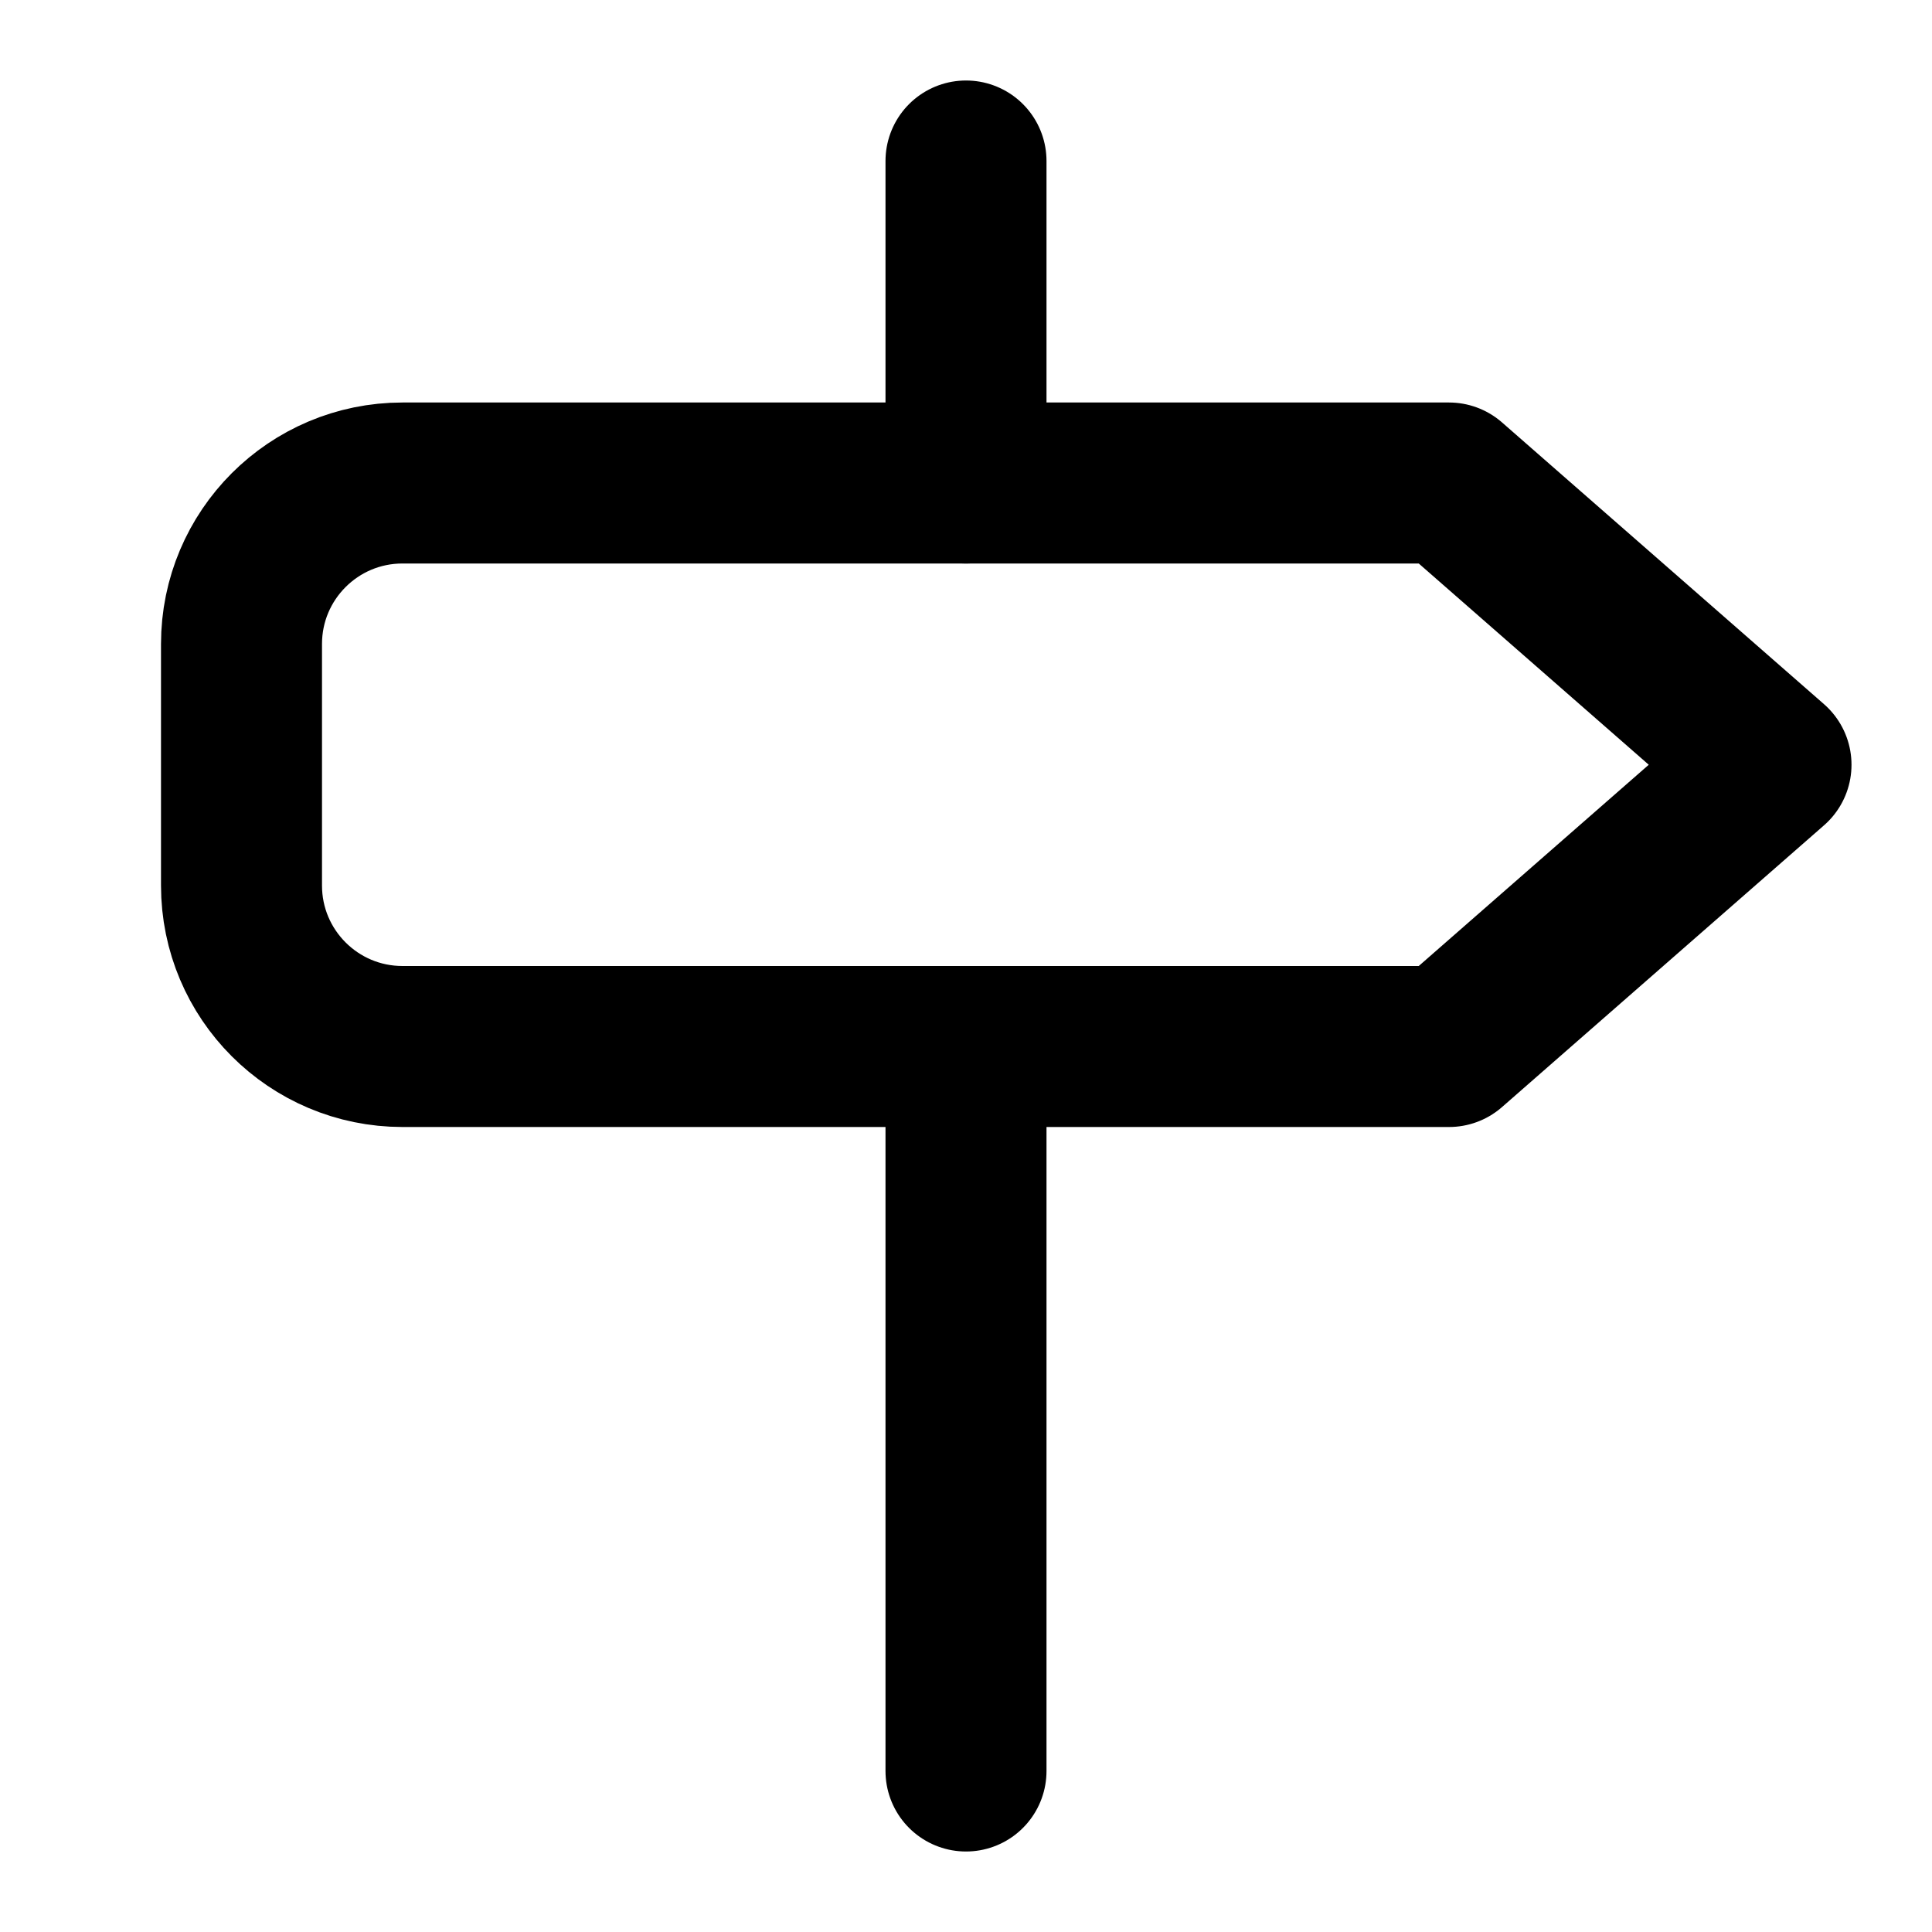
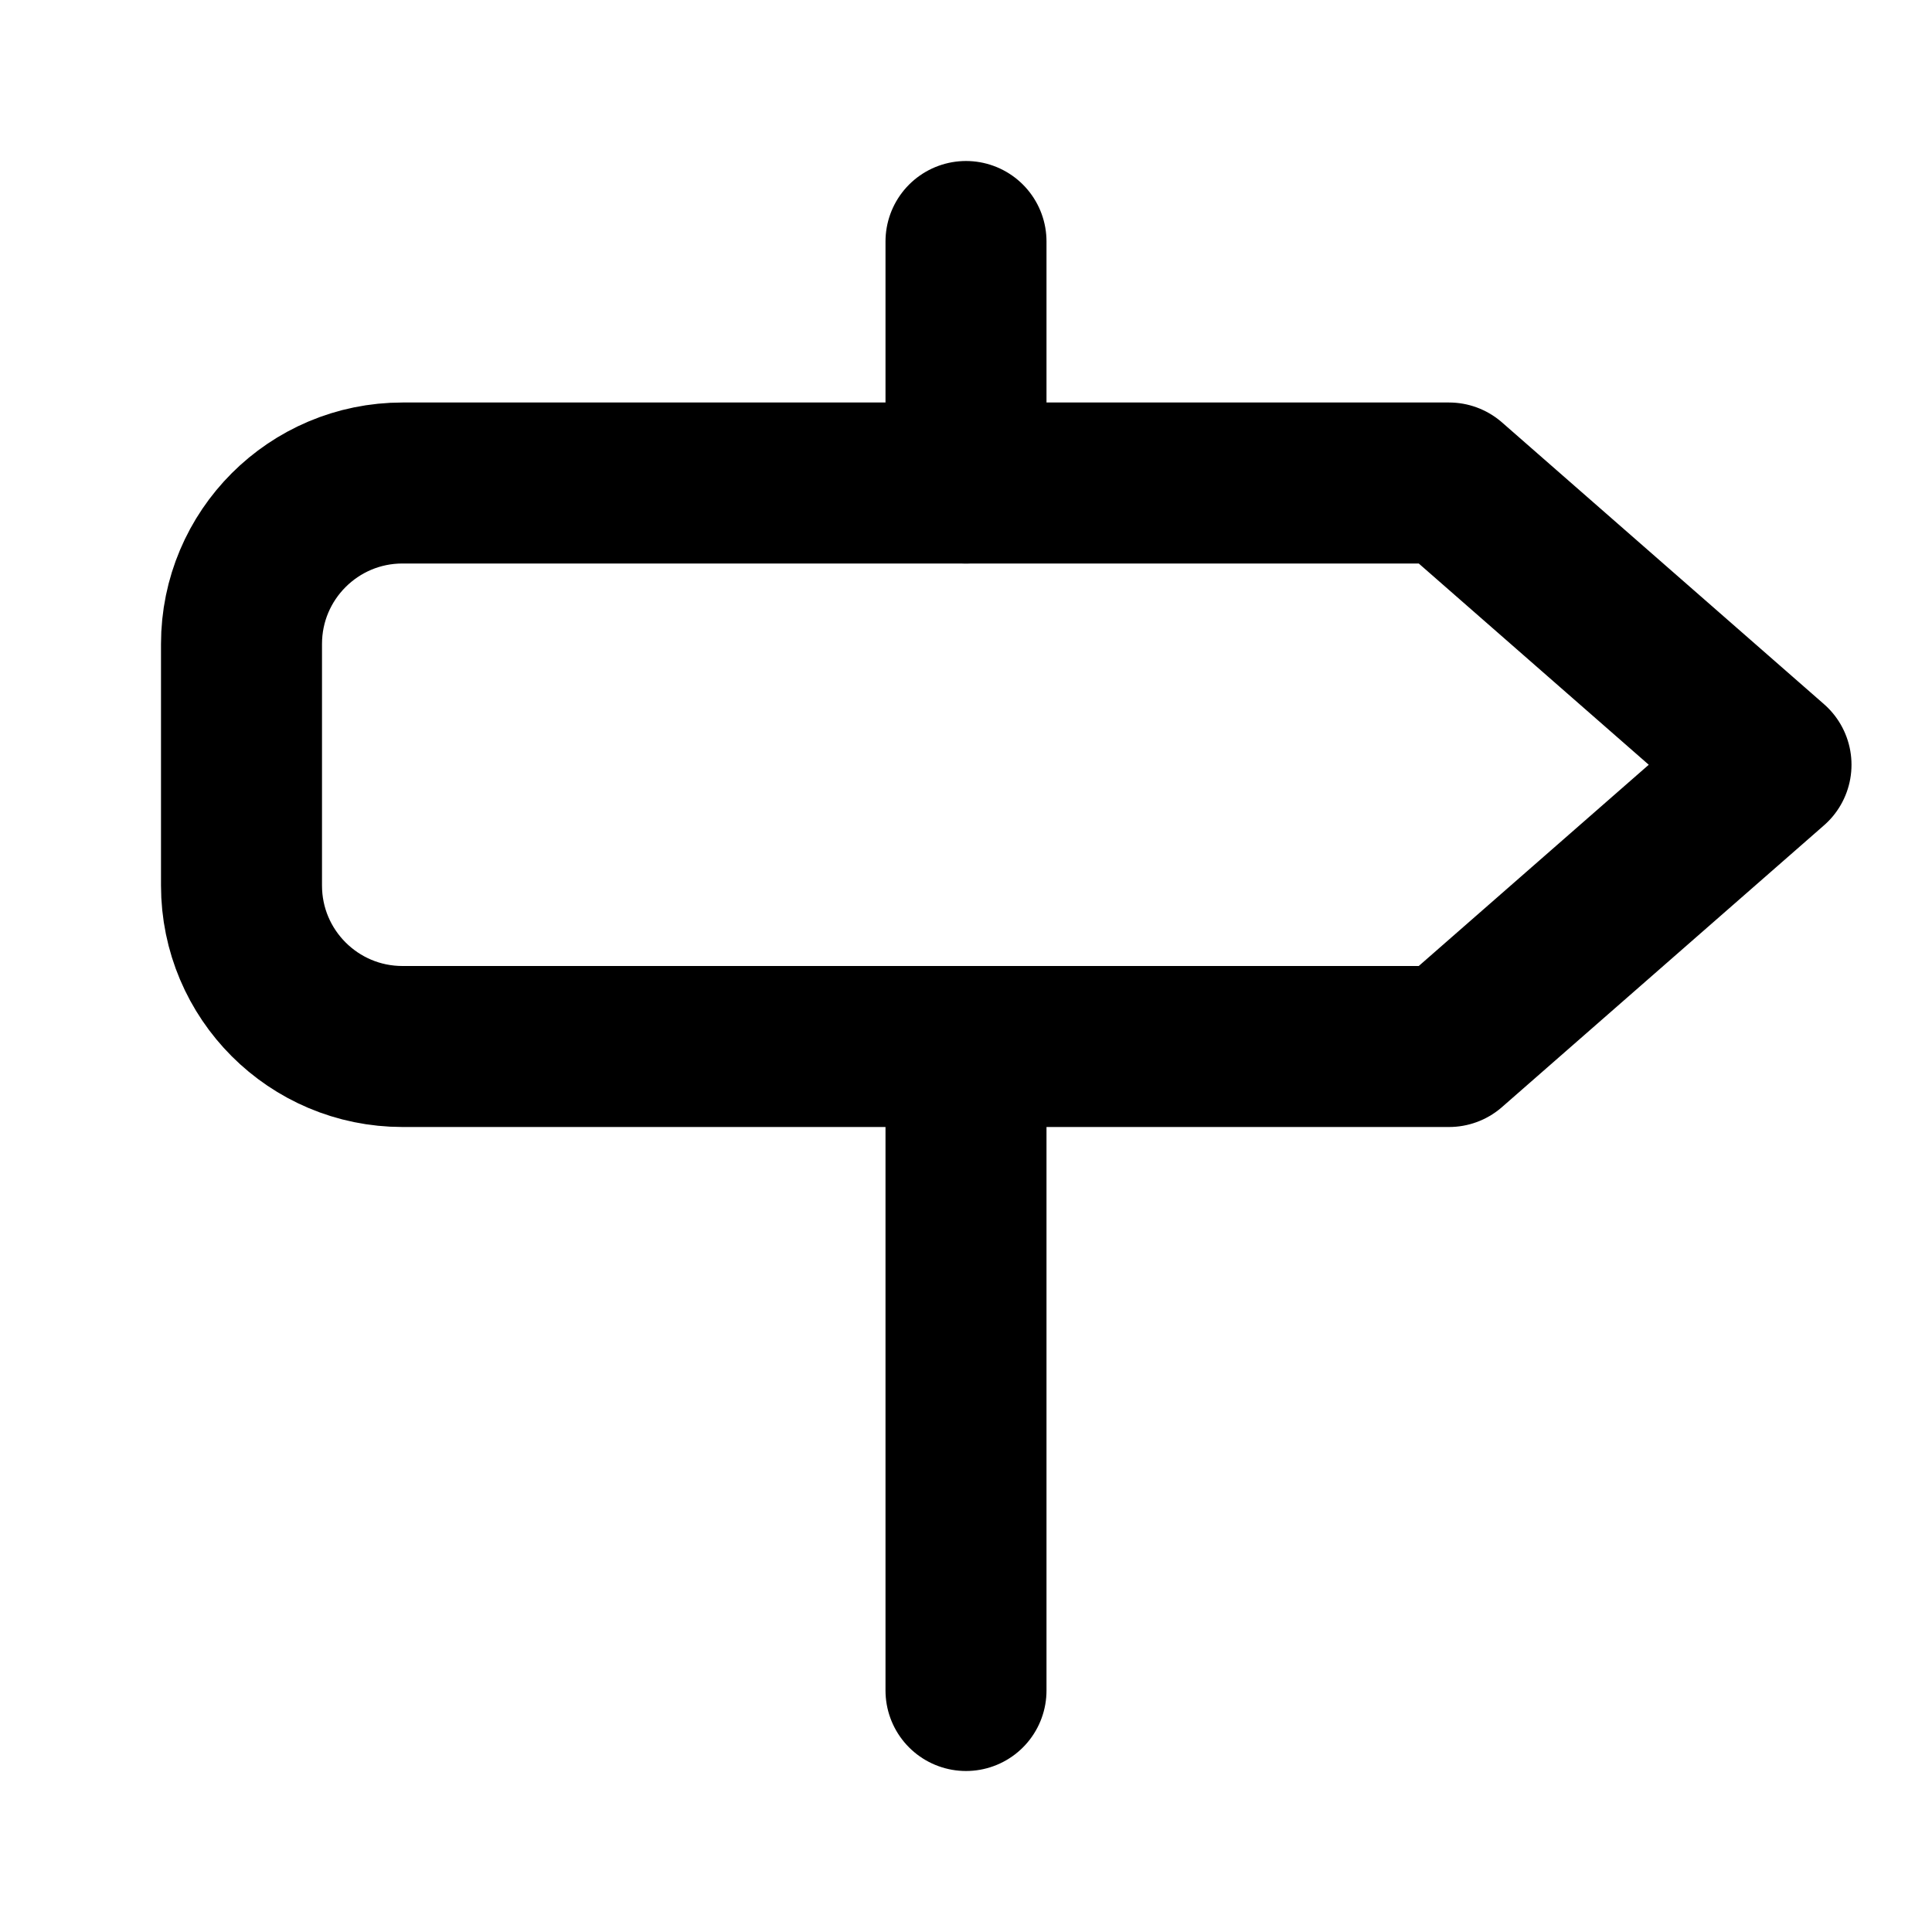
<svg xmlns="http://www.w3.org/2000/svg" width="24" height="24" viewBox="0 0 24 24" fill="none" stroke="currentColor" stroke-width="2" stroke-linecap="round" stroke-linejoin="round">
  <path d="M18 6H5a2 2 0 0 0-2 2v3a2 2 0 0 0 2 2h13l4-3.5L18 6Z" />
-   <path d="M12 13v9" />
-   <path d="M12 2v4" />
+   <path d="M12 13v8" />
+   <path d="M12 3v3" />
</svg>
